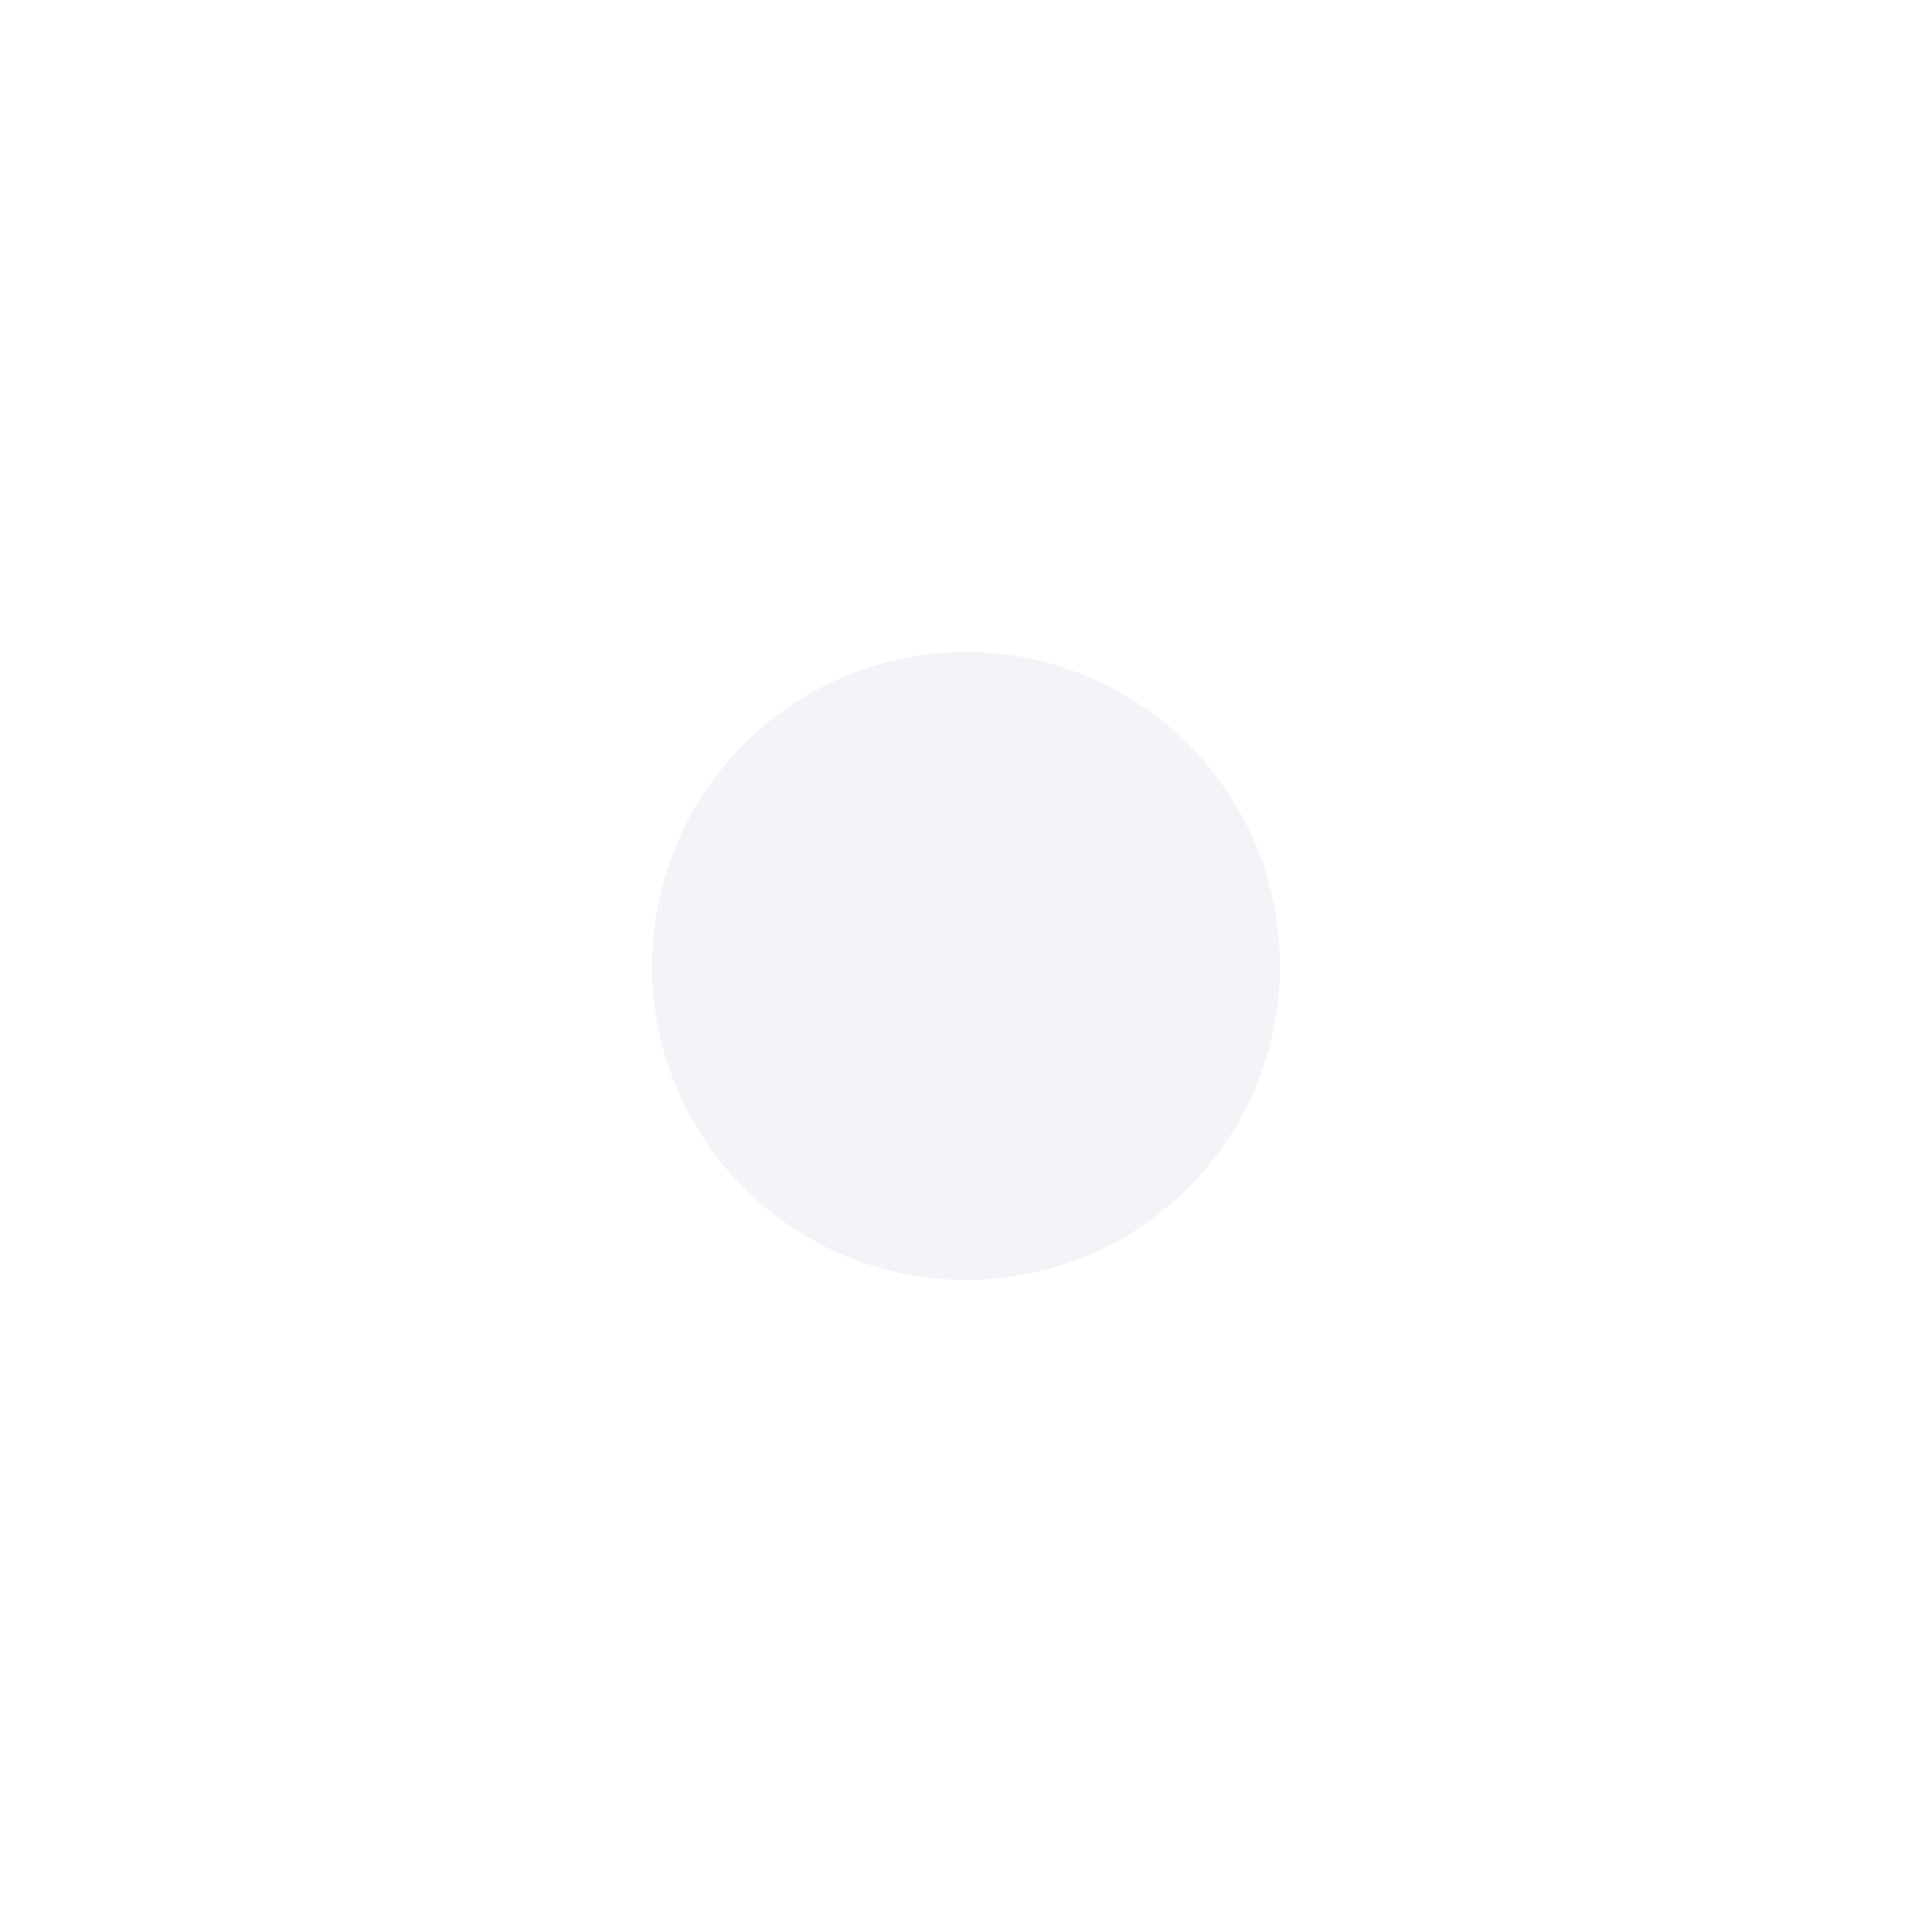
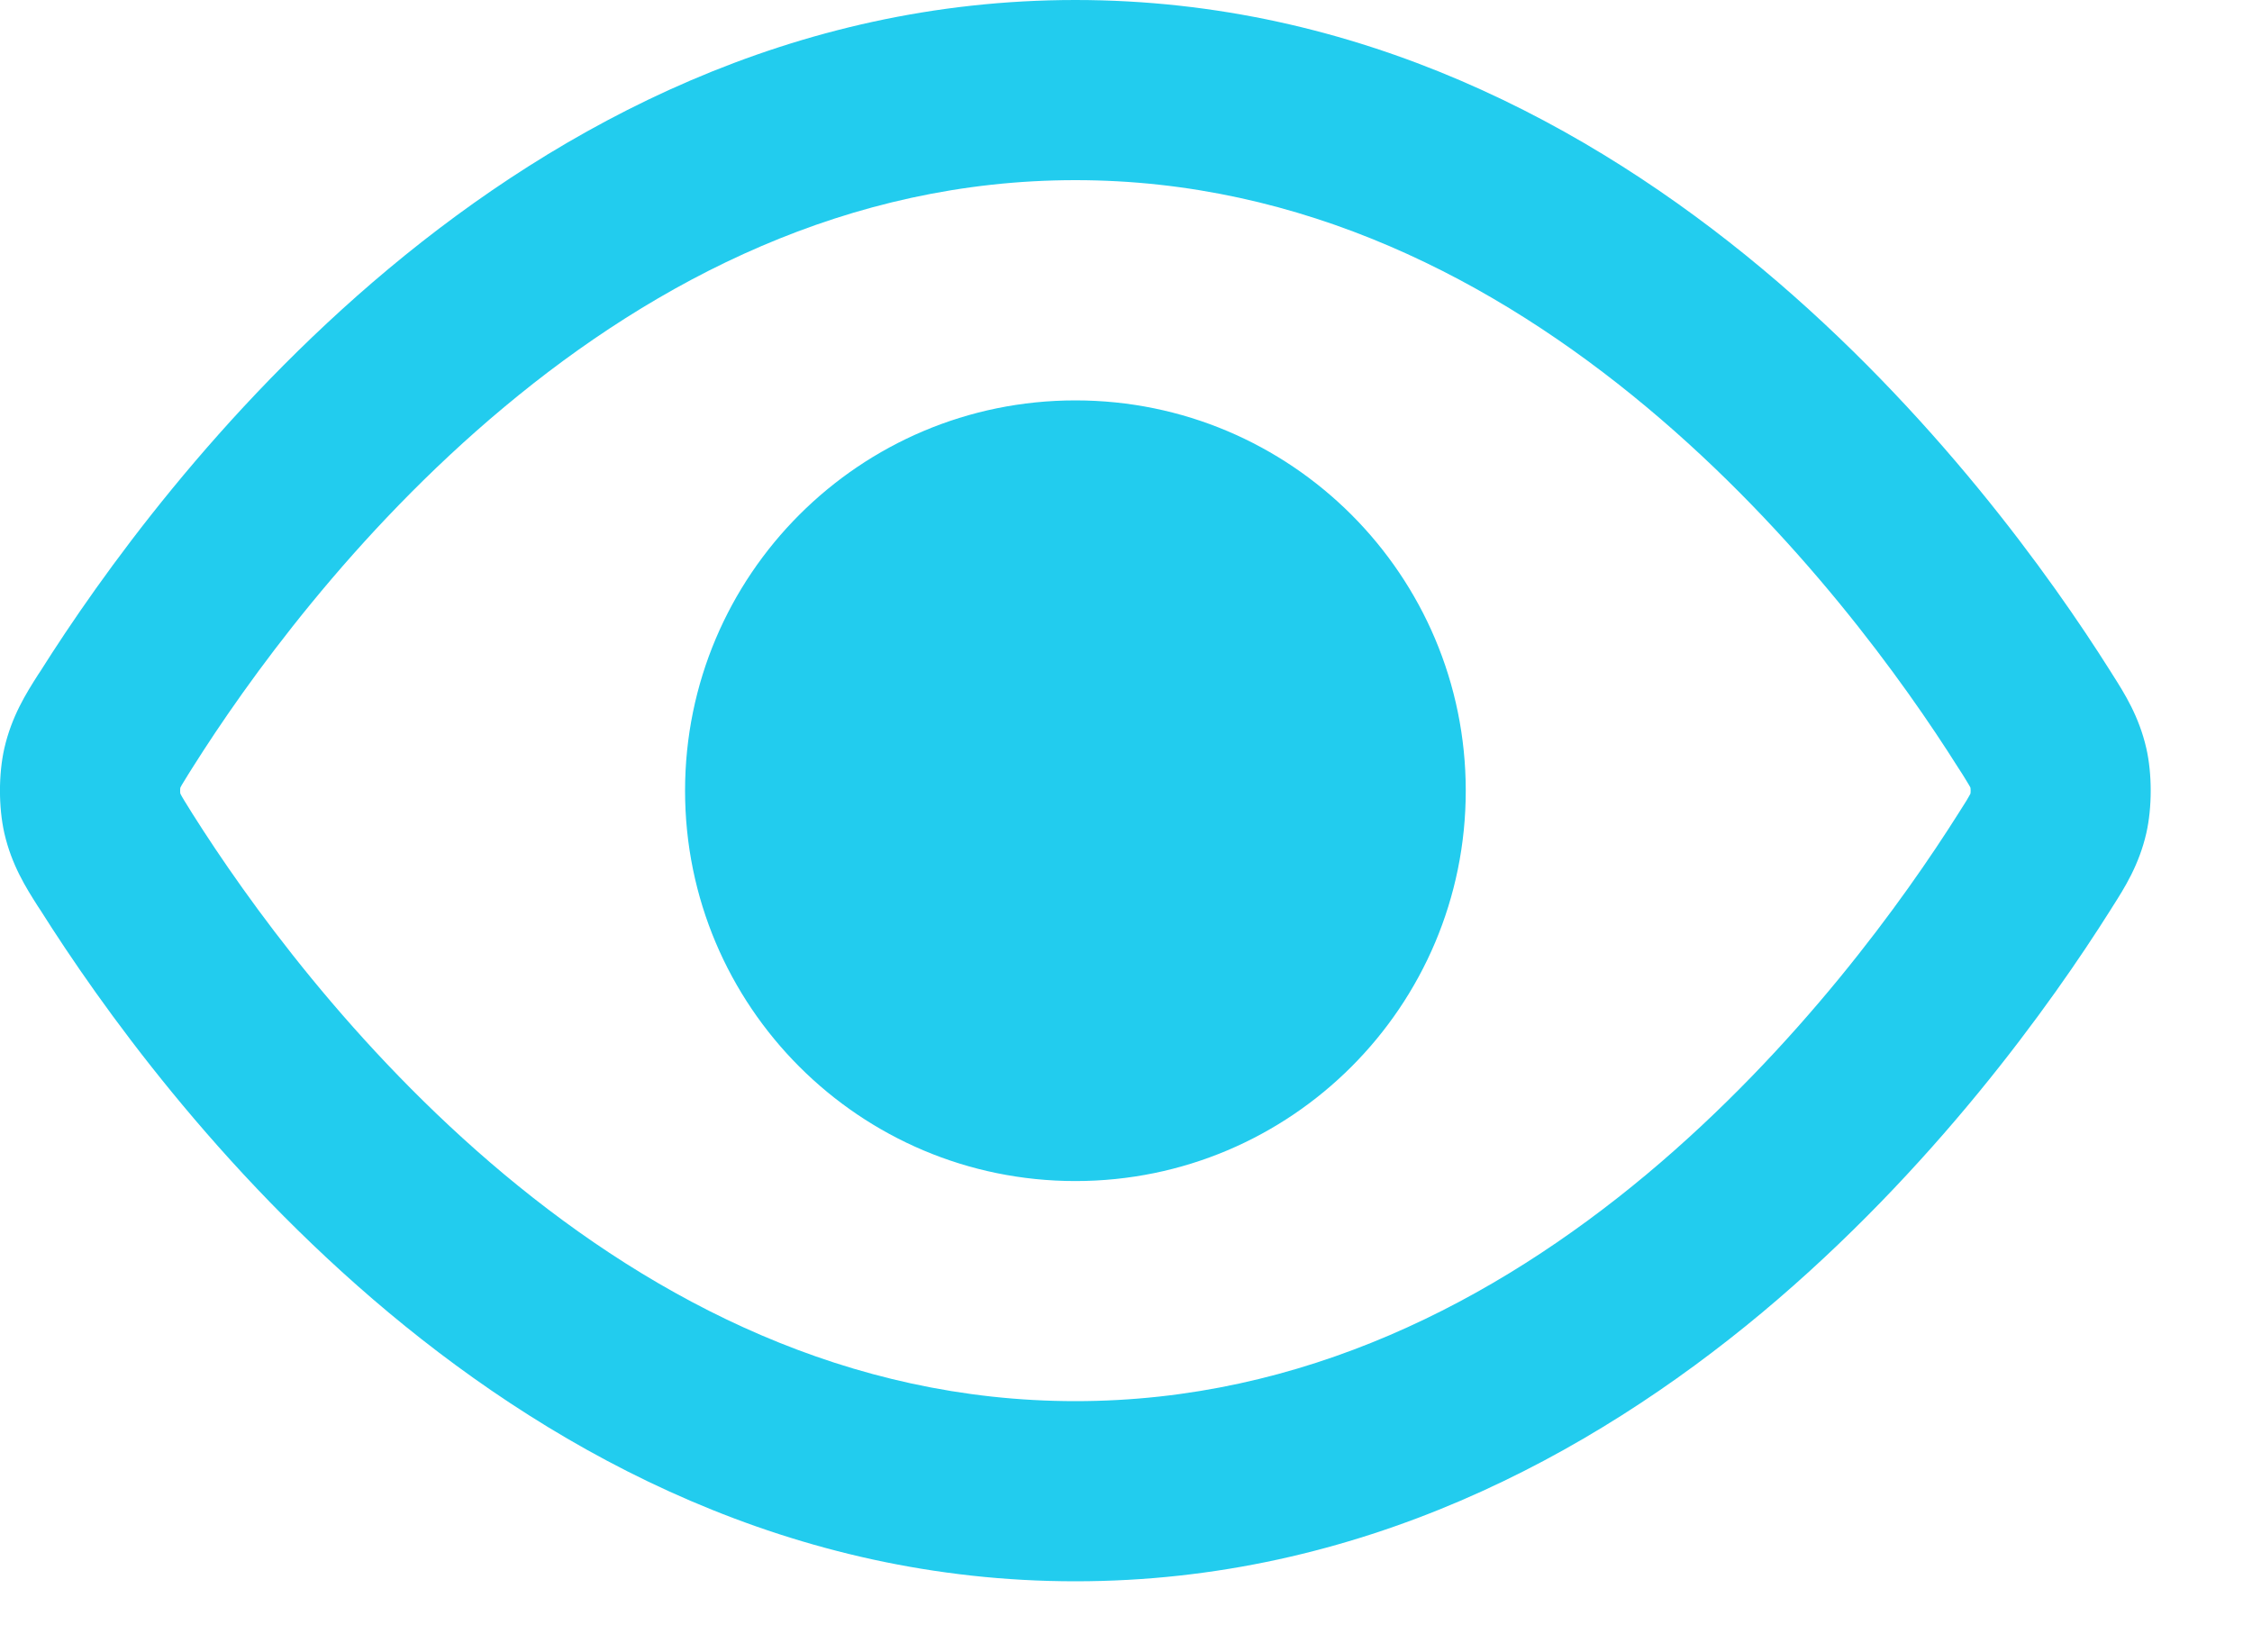
- <svg xmlns="http://www.w3.org/2000/svg" width="16" height="16" viewBox="0 0 16 16" fill="none">
-   <path d="M10 8C10 9.105 9.105 10 8 10C6.896 10 6 9.105 6 8C6 6.895 6.896 6 8 6C9.105 6 10 6.895 10 8Z" fill="#F2F4F7" stroke="#F2F4F7" stroke-width="1.2" stroke-linecap="round" stroke-linejoin="round" />
+ <svg xmlns="http://www.w3.org/2000/svg" width="15" height="11" viewBox="0 0 15 11" fill="none">
+   <path fill-rule="evenodd" clip-rule="evenodd" d="M3.359 2.711C2.347 3.555 1.64 4.546 1.283 5.112C1.26 5.149 1.243 5.175 1.229 5.199C1.215 5.221 1.207 5.235 1.203 5.243C1.202 5.245 1.201 5.248 1.201 5.248C1.2 5.253 1.2 5.259 1.2 5.267C1.2 5.274 1.2 5.28 1.201 5.285C1.201 5.285 1.202 5.288 1.203 5.29C1.207 5.298 1.215 5.312 1.229 5.335C1.243 5.358 1.26 5.385 1.283 5.422C1.64 5.987 2.347 6.978 3.359 7.823C4.369 8.666 5.647 9.333 7.163 9.333C8.679 9.333 9.957 8.666 10.967 7.823C11.978 6.978 12.685 5.987 13.042 5.422C13.066 5.385 13.083 5.358 13.097 5.335C13.111 5.312 13.118 5.298 13.123 5.29C13.123 5.288 13.125 5.285 13.125 5.285C13.125 5.28 13.126 5.274 13.126 5.267C13.126 5.259 13.125 5.253 13.125 5.248C13.125 5.248 13.123 5.245 13.123 5.243C13.118 5.235 13.111 5.221 13.097 5.199C13.083 5.175 13.066 5.149 13.042 5.112C12.685 4.546 11.978 3.555 10.967 2.711C9.957 1.868 8.679 1.2 7.163 1.2C5.647 1.2 4.369 1.868 3.359 2.711ZM2.59 1.789C3.735 0.834 5.276 0 7.163 0C9.05 0 10.591 0.834 11.736 1.789C12.879 2.744 13.664 3.848 14.057 4.471C14.062 4.479 14.067 4.487 14.072 4.495C14.151 4.619 14.247 4.771 14.296 4.984C14.335 5.155 14.335 5.378 14.296 5.55C14.247 5.763 14.151 5.914 14.072 6.038C14.067 6.046 14.062 6.054 14.057 6.062C13.664 6.685 12.879 7.789 11.736 8.744C10.591 9.699 9.05 10.533 7.163 10.533C5.276 10.533 3.735 9.699 2.59 8.744C1.446 7.789 0.662 6.685 0.269 6.062C0.264 6.054 0.258 6.046 0.253 6.038C0.174 5.914 0.078 5.763 0.029 5.55C-0.01 5.378 -0.01 5.155 0.029 4.984C0.078 4.771 0.174 4.619 0.253 4.495C0.258 4.487 0.264 4.479 0.269 4.471C0.662 3.848 1.446 2.744 2.59 1.789ZM4.563 5.267C4.563 3.831 5.727 2.667 7.163 2.667C8.599 2.667 9.763 3.831 9.763 5.267C9.763 6.703 8.599 7.867 7.163 7.867C5.727 7.867 4.563 6.703 4.563 5.267Z" fill="#22CCEE" />
</svg>
